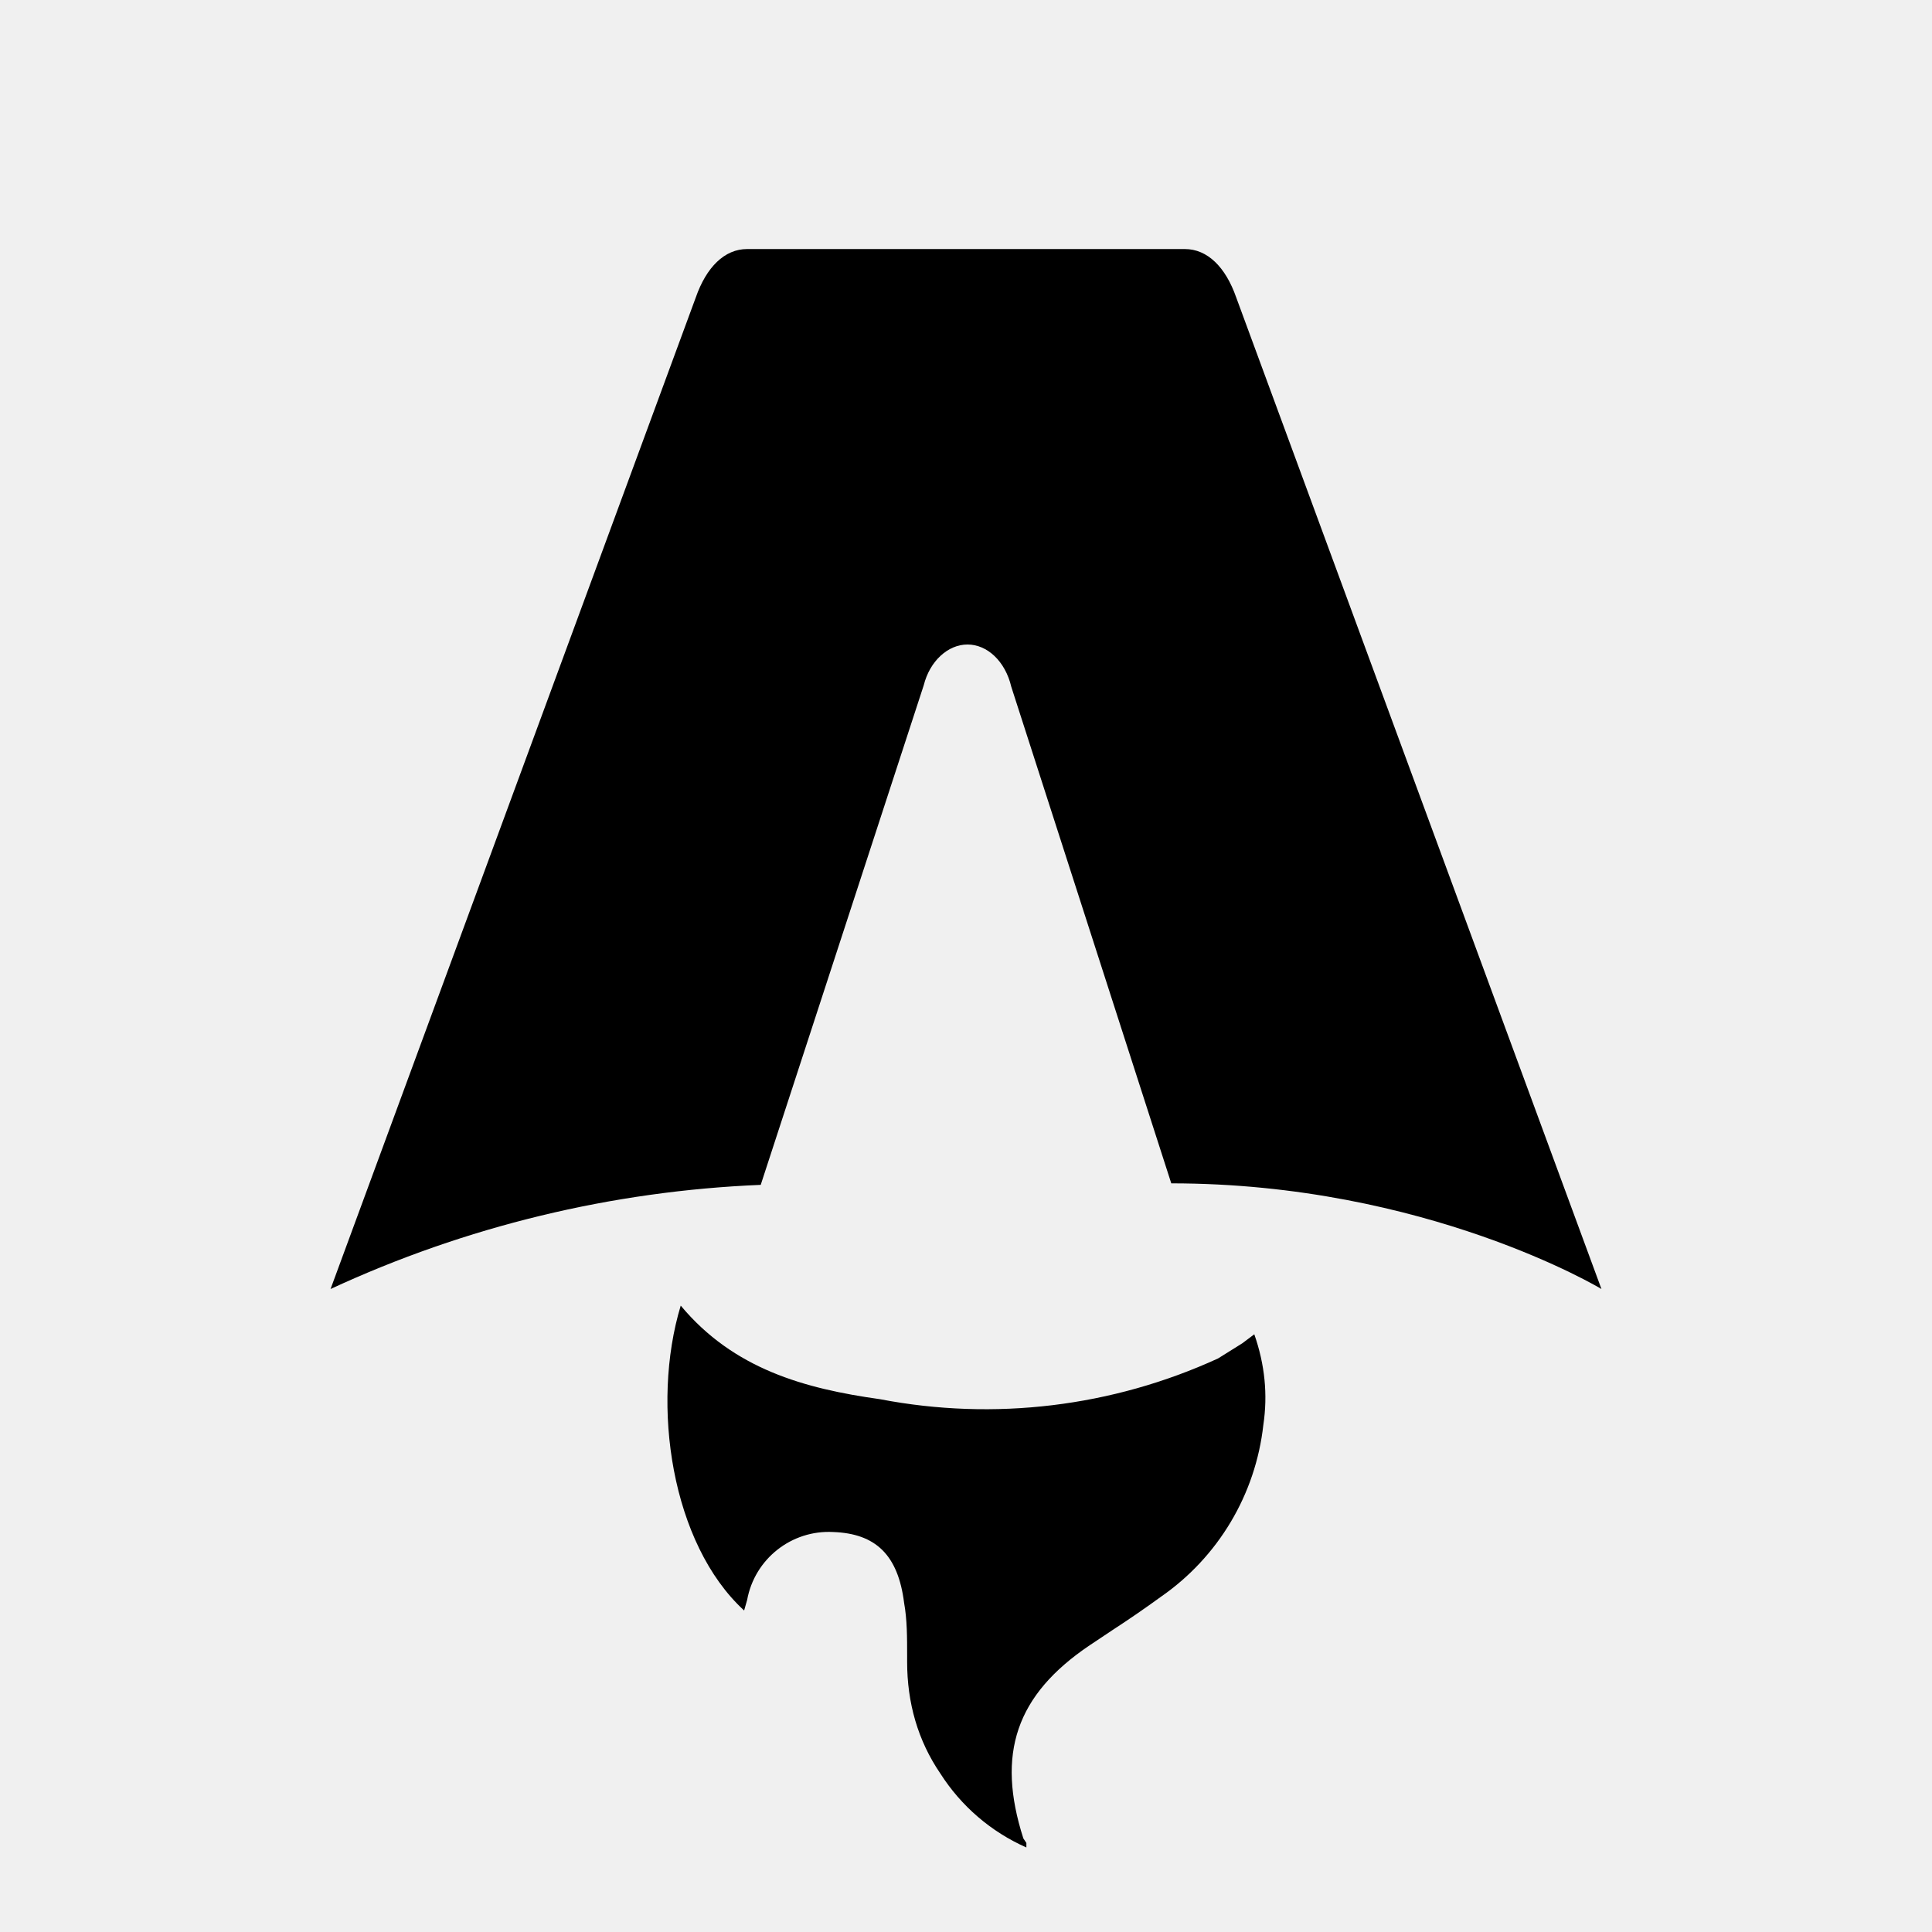
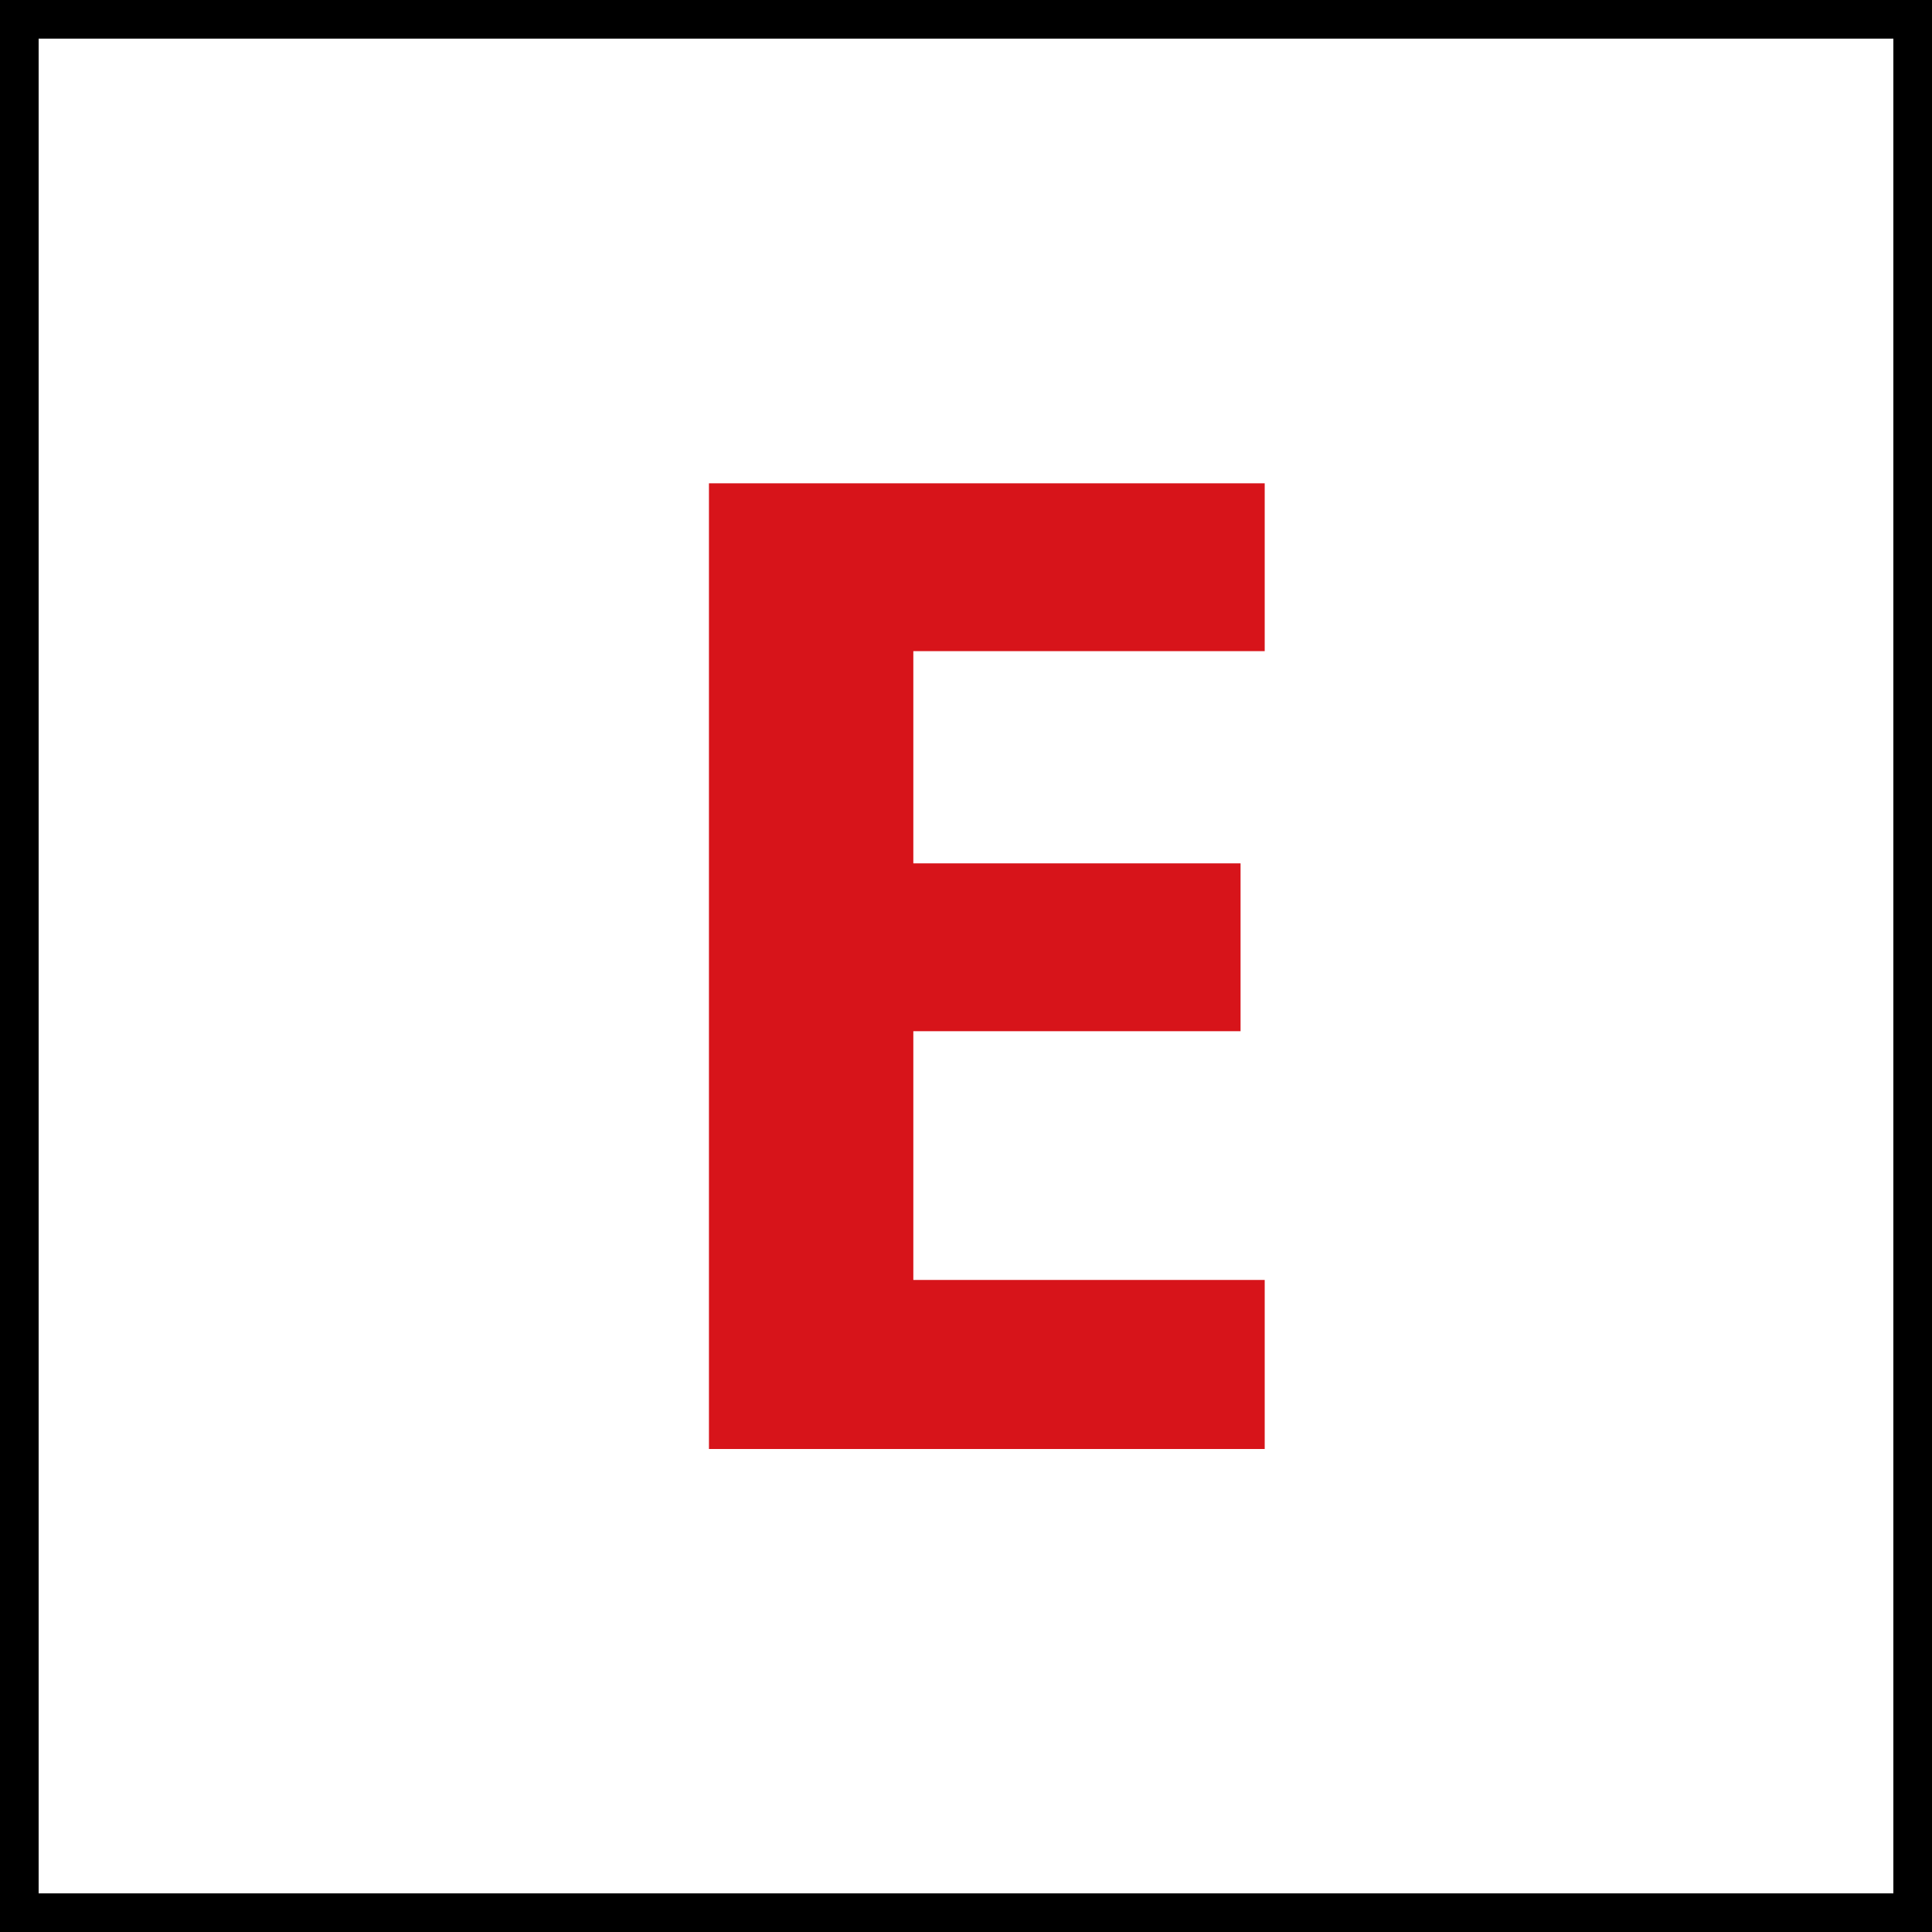
- <svg xmlns="http://www.w3.org/2000/svg" fill="none" viewBox="0 0 128 128">
-   <path d="M50.4 78.5a75.1 75.1 0 0 0-28.5 6.9l24.2-65.7c.7-2 1.9-3.2 3.4-3.2h29c1.5 0 2.7 1.2 3.4 3.2l24.2 65.7s-11.6-7-28.5-7L67 45.5c-.4-1.7-1.6-2.8-2.9-2.8-1.3 0-2.5 1.1-2.9 2.7L50.4 78.5Zm-1.1 28.2Zm-4.2-20.2c-2 6.6-.6 15.8 4.2 20.2a17.5 17.5 0 0 1 .2-.7 5.5 5.5 0 0 1 5.7-4.5c2.8.1 4.3 1.5 4.7 4.7.2 1.1.2 2.3.2 3.5v.4c0 2.7.7 5.2 2.2 7.4a13 13 0 0 0 5.7 4.9v-.3l-.2-.3c-1.8-5.6-.5-9.5 4.4-12.8l1.5-1a73 73 0 0 0 3.2-2.2 16 16 0 0 0 6.8-11.4c.3-2 .1-4-.6-6l-.8.6-1.6 1a37 37 0 0 1-22.4 2.7c-5-.7-9.7-2-13.2-6.2Z" />
-   <style>
-         path { fill: #000; }
-         @media (prefers-color-scheme: dark) {
-             path { fill: #FFF; }
-         }
-     </style>
+ <svg xmlns="http://www.w3.org/2000/svg" viewBox="0 0 100 100">
+   <rect width="100" height="100" fill="#FFFFFF" />
+   <rect x="0" y="0" width="100" height="100" fill="none" stroke="#000000" stroke-width="4" />
+   <text x="50" y="75" font-family="Space Grotesk, Arial Black, sans-serif" font-size="70" font-weight="800" text-anchor="middle" fill="#D7141A">E</text>
</svg>
